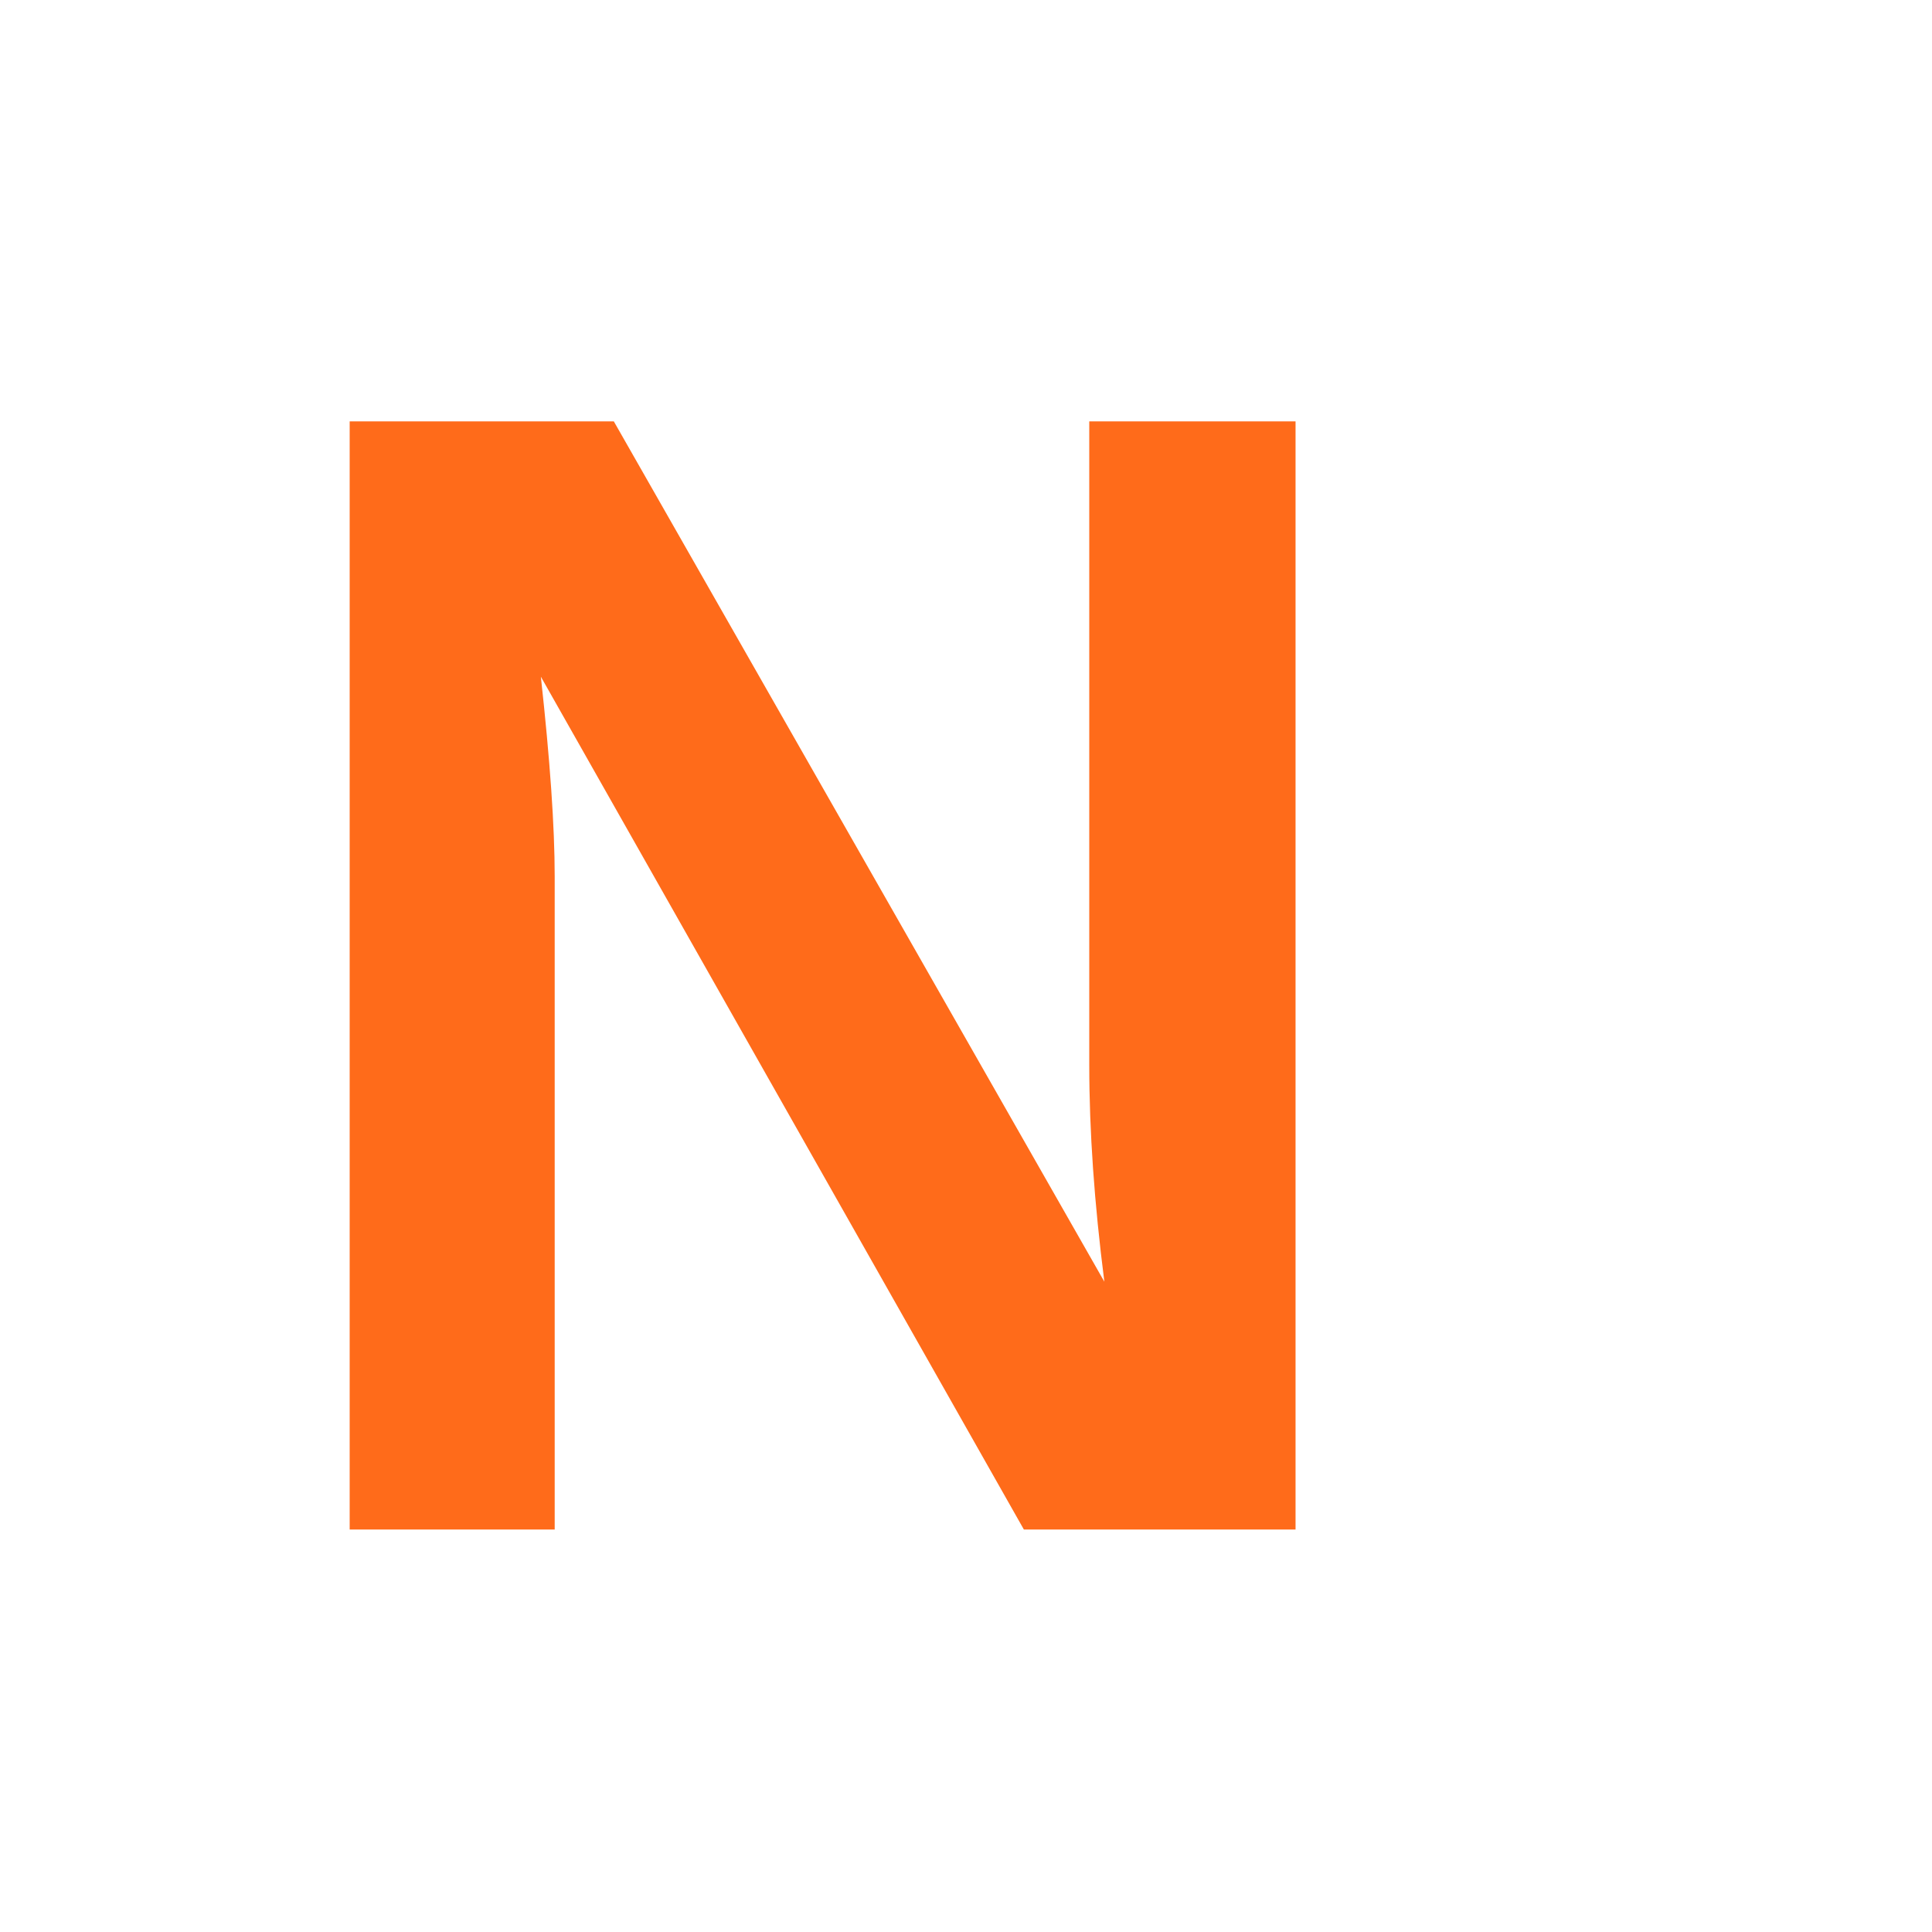
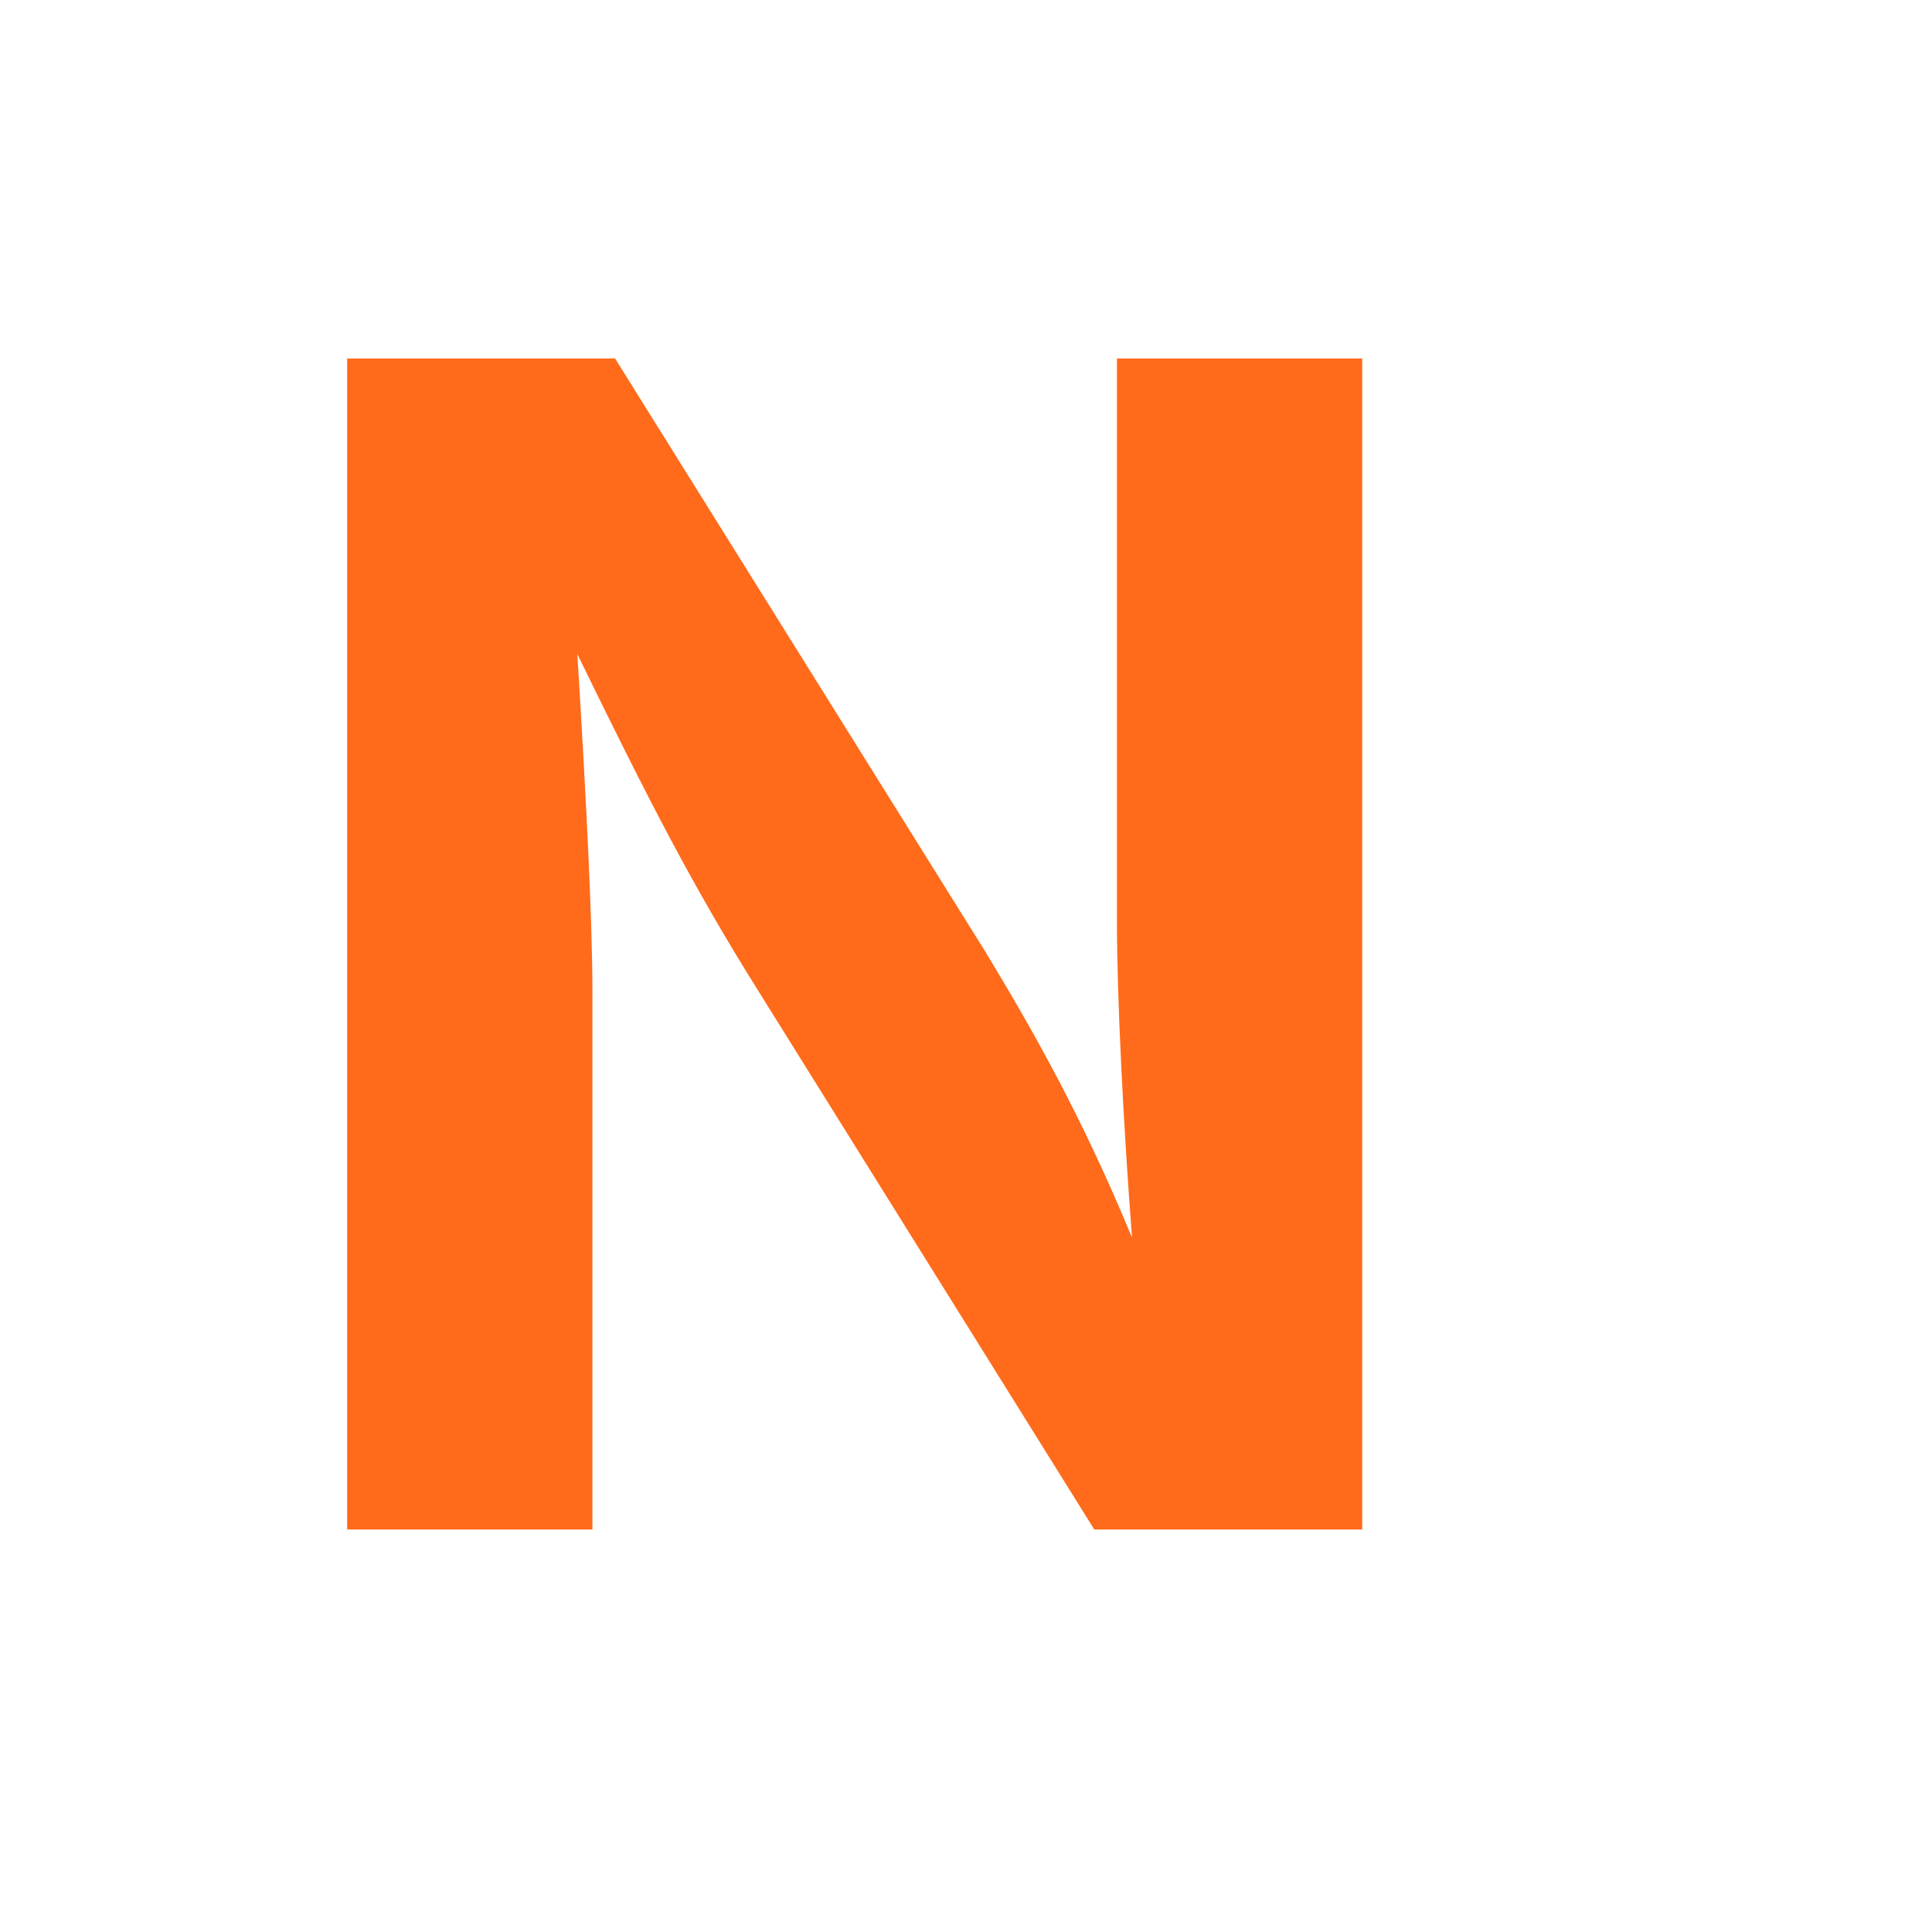
<svg xmlns="http://www.w3.org/2000/svg" viewBox="0 0 24 24" width="24" height="24">
-   <text x="3" y="19" font-family="Helvetica Neue, Arial, sans-serif" font-size="20" font-weight="700" fill="#FF6B1A">N</text>
+   <text x="3" y="19" font-family="Inter, Helvetica Neue, Arial, sans-serif" font-size="20" font-weight="700" fill="#FF6B1A">N</text>
</svg>
